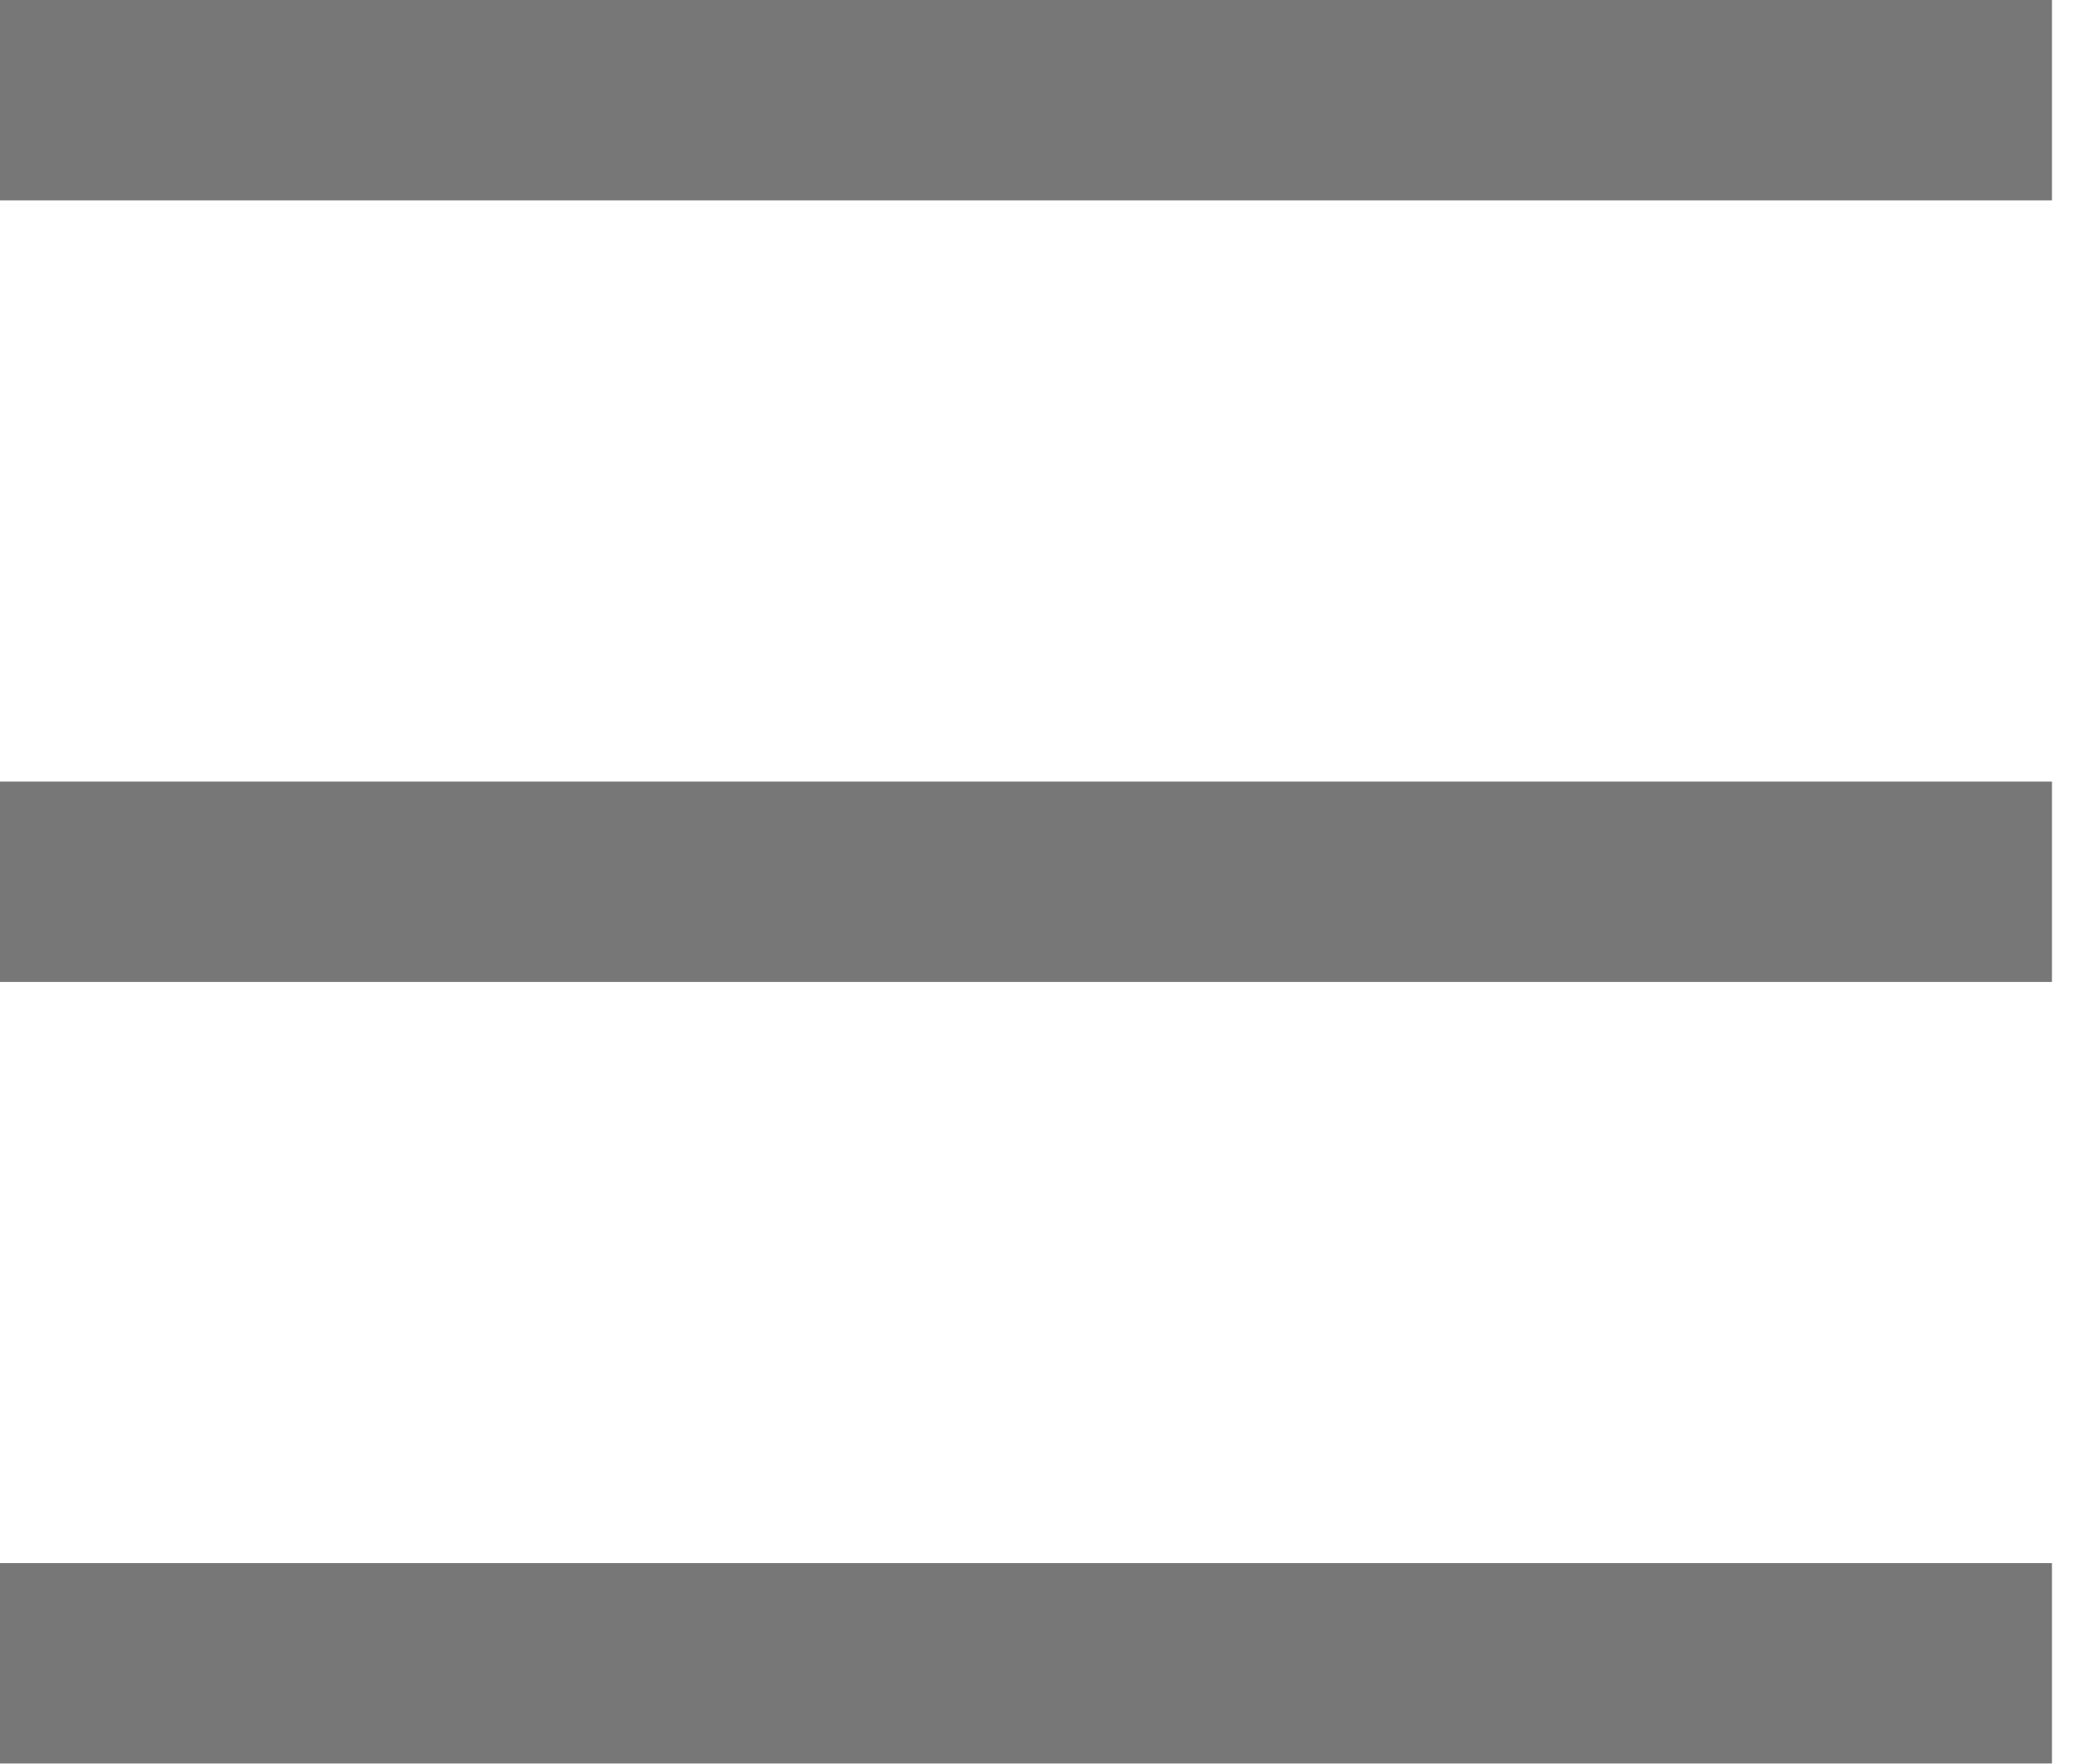
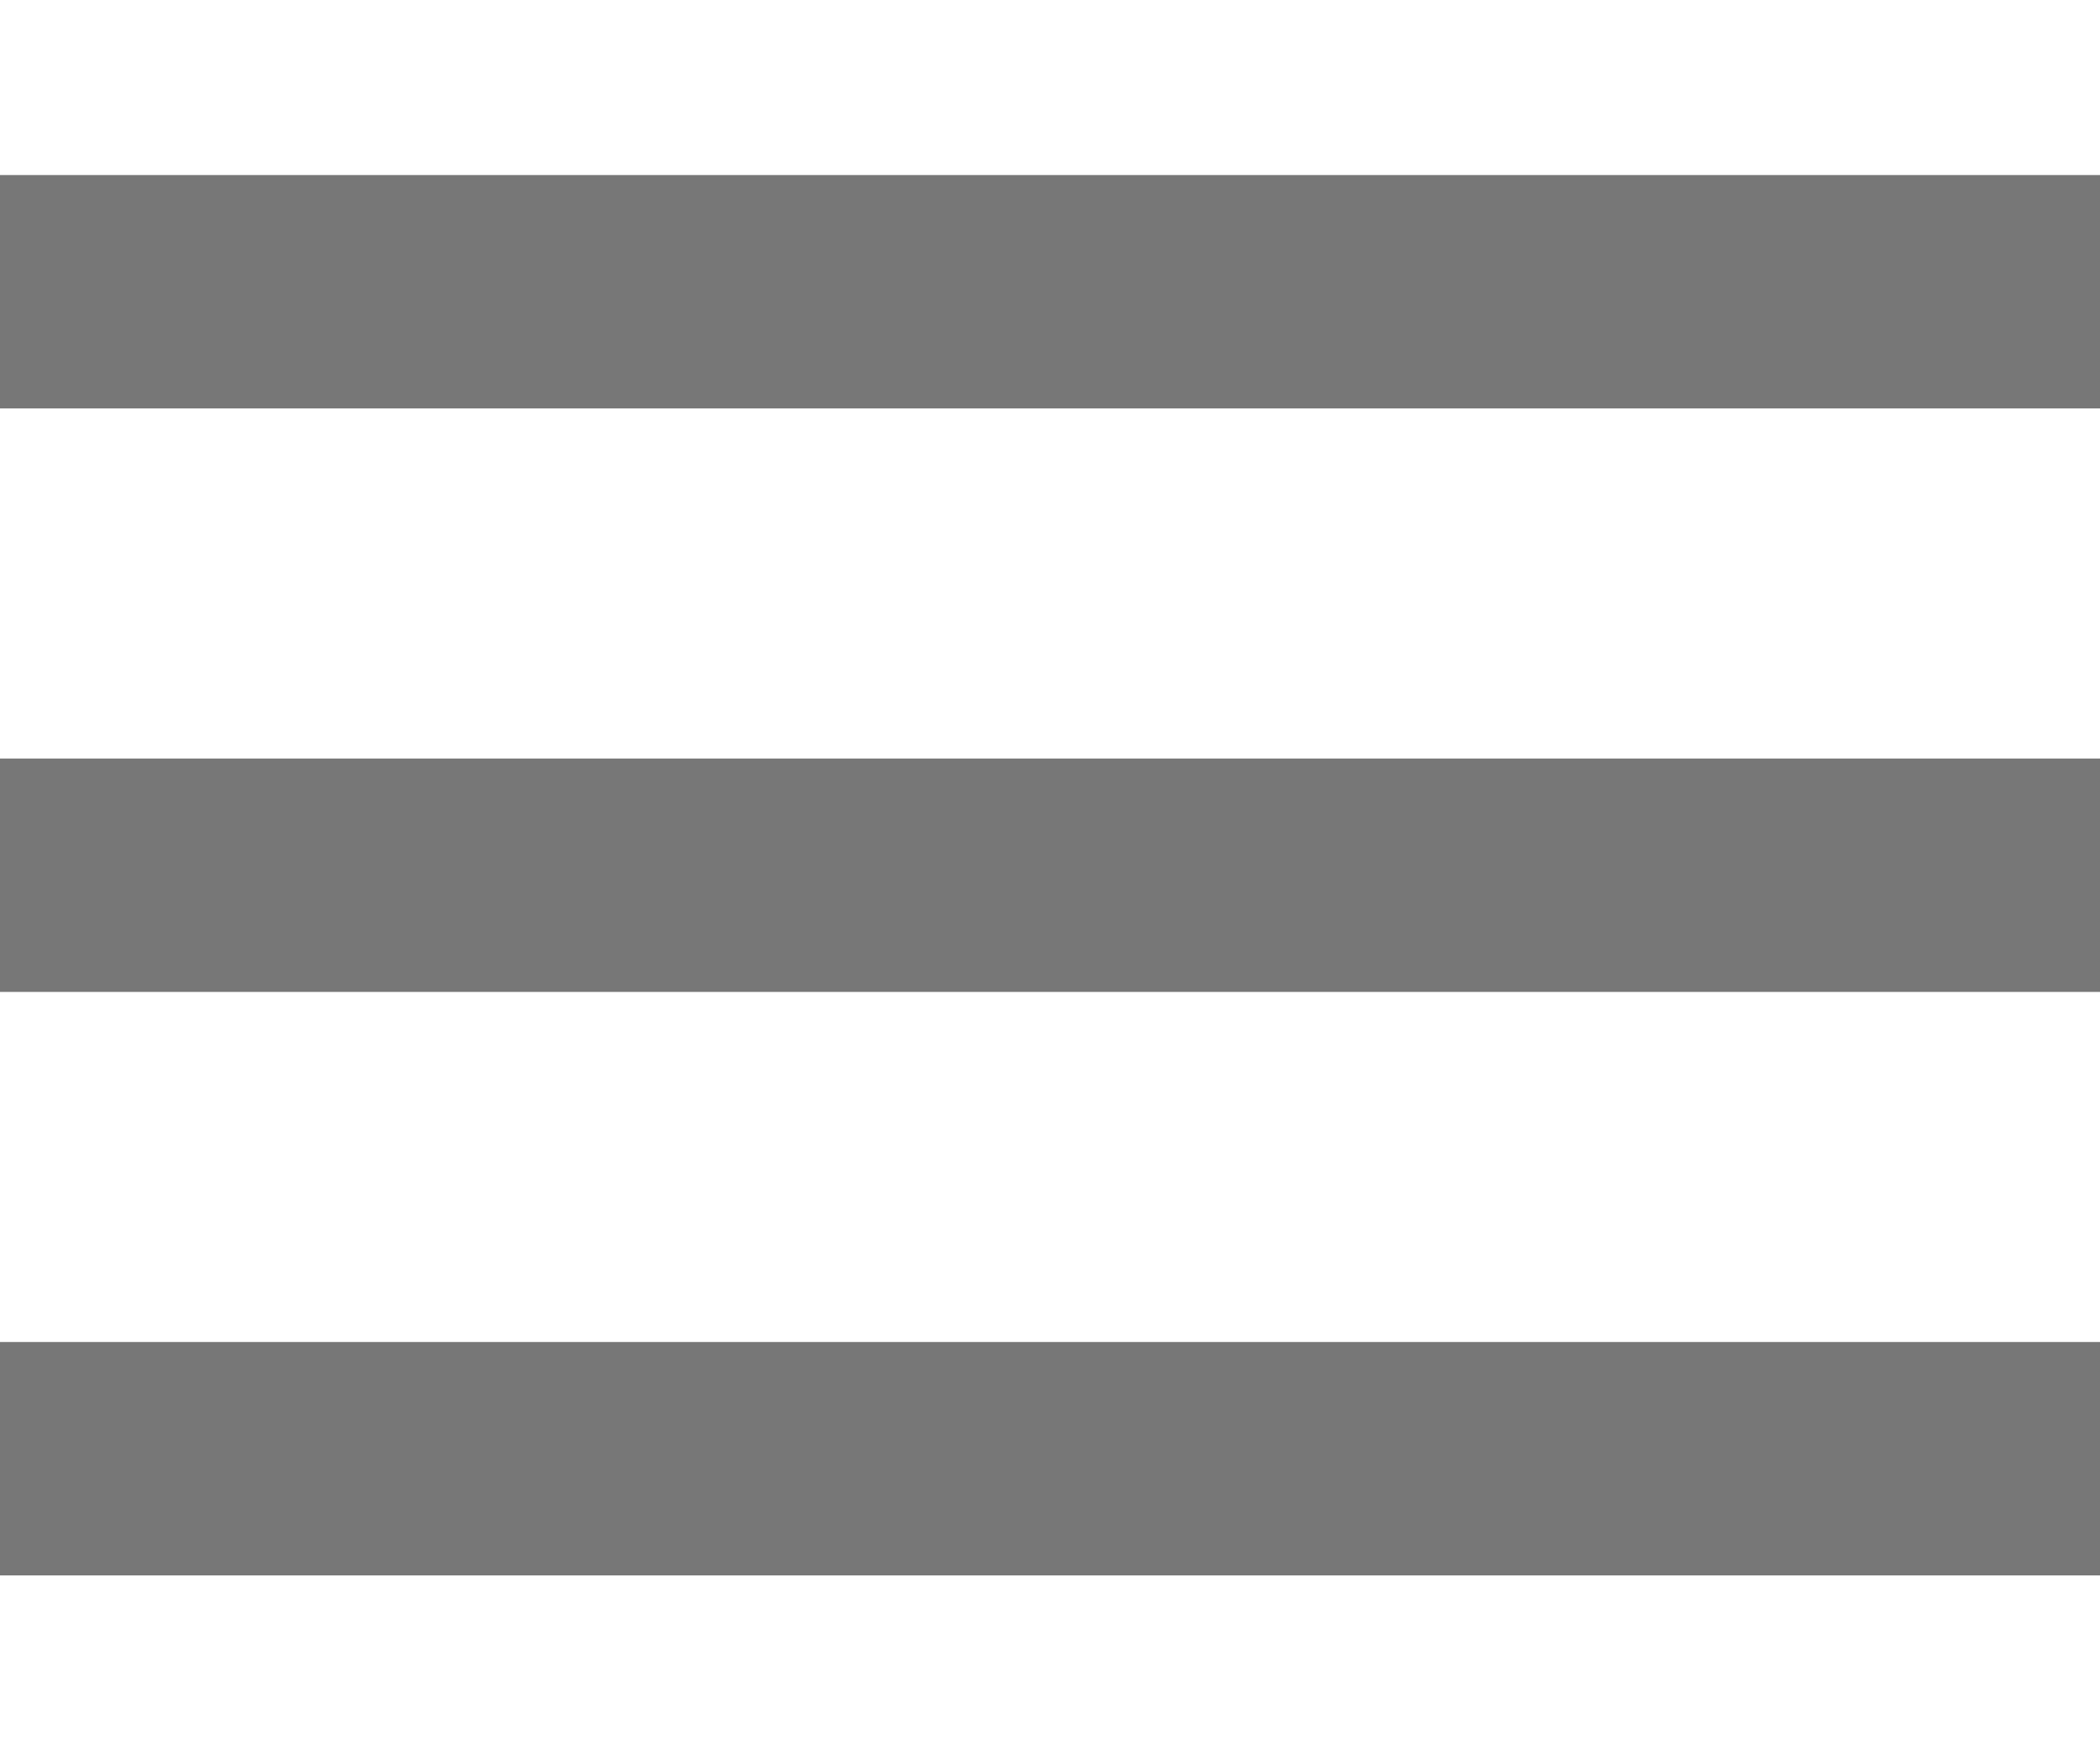
- <svg xmlns="http://www.w3.org/2000/svg" width="100%" height="100%" viewBox="0 0 26 22" version="1.1" xml:space="preserve" style="fill-rule:evenodd;clip-rule:evenodd;stroke-linejoin:round;stroke-miterlimit:1.414;">
-   <g id="menu-icon">
-     <rect x="0" y="0" width="25.6" height="2.5" style="fill:#777;" />
-     <rect x="0" y="9.75" width="25.6" height="2.5" style="fill:#777;" />
-     <rect x="0" y="19.5" width="25.6" height="2.5" style="fill:#777;" />
-   </g>
+ <svg xmlns="http://www.w3.org/2000/svg" width="100%" height="100%" viewBox="0 0 36 30" version="1.1" xml:space="preserve" style="fill-rule:evenodd;clip-rule:evenodd;stroke-linejoin:round;stroke-miterlimit:1.414;">
+   <path d="M0,27l0,-4l36,0l0,4l-36,0Zm0,-10l0,-4l36,0l0,4l-36,0Zm0,-14l36,0l0,4l-36,0l0,-4Z" style="fill:#777;fill-rule:nonzero;" />
</svg>
